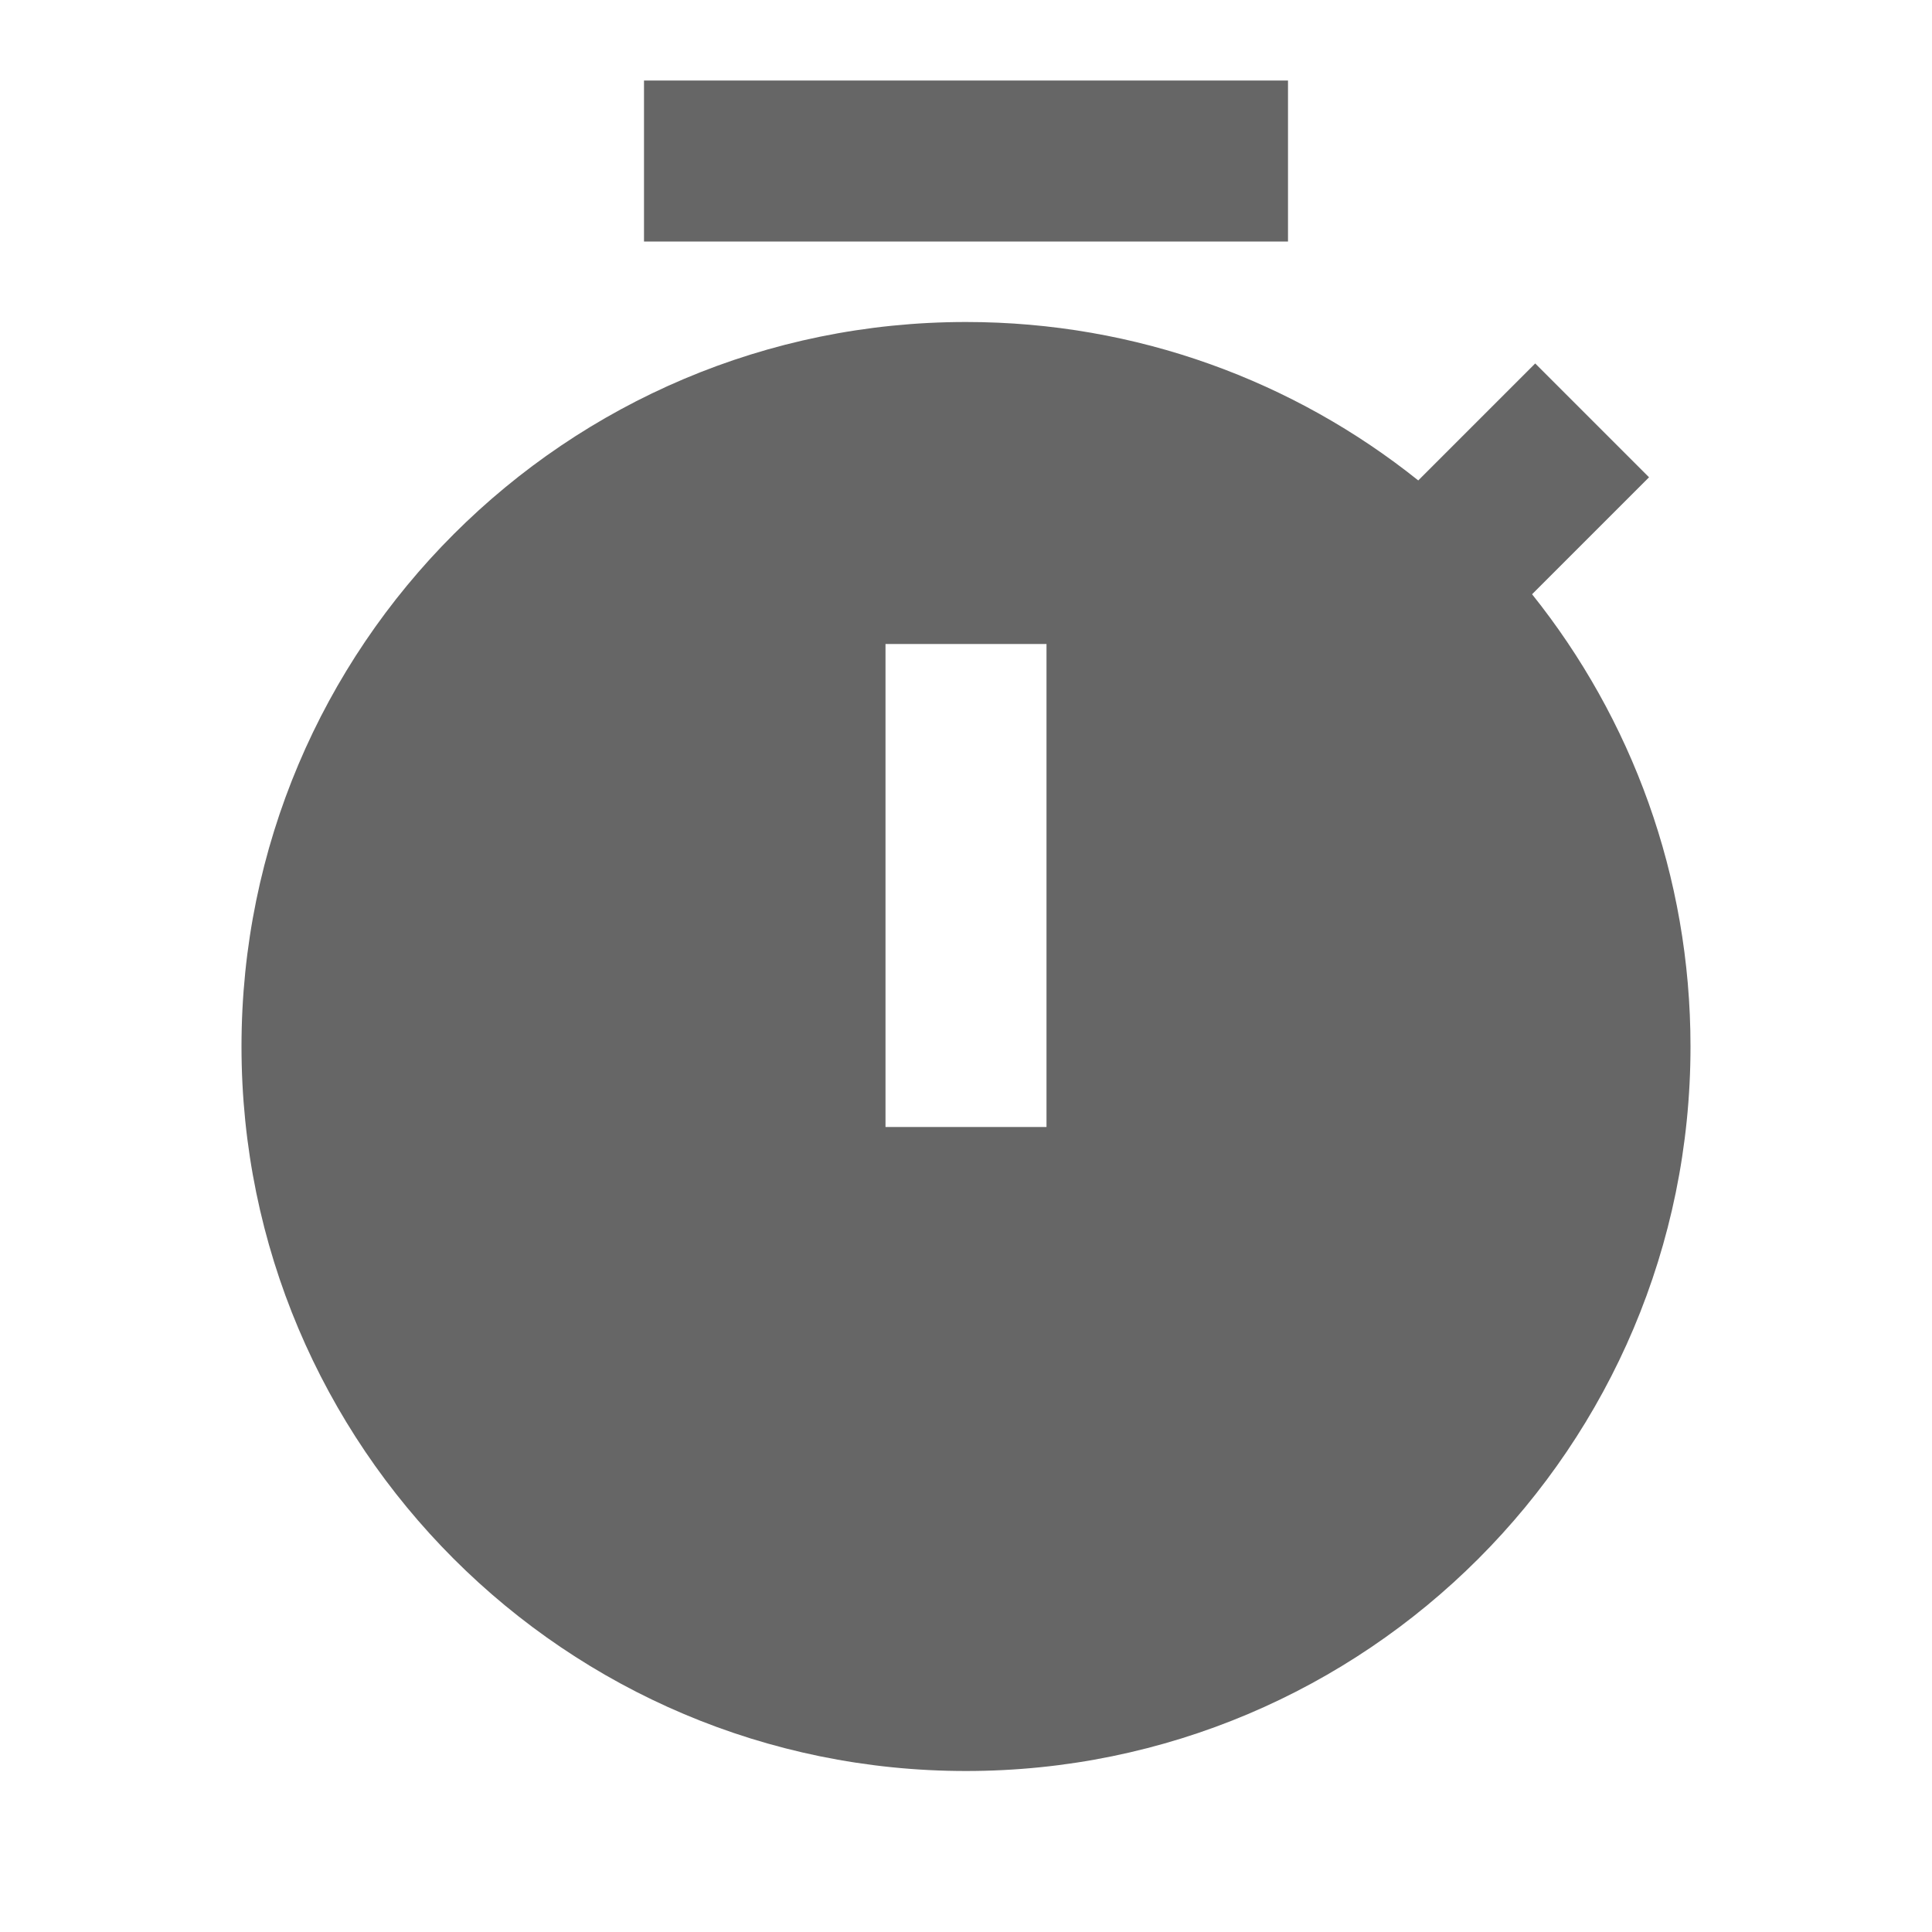
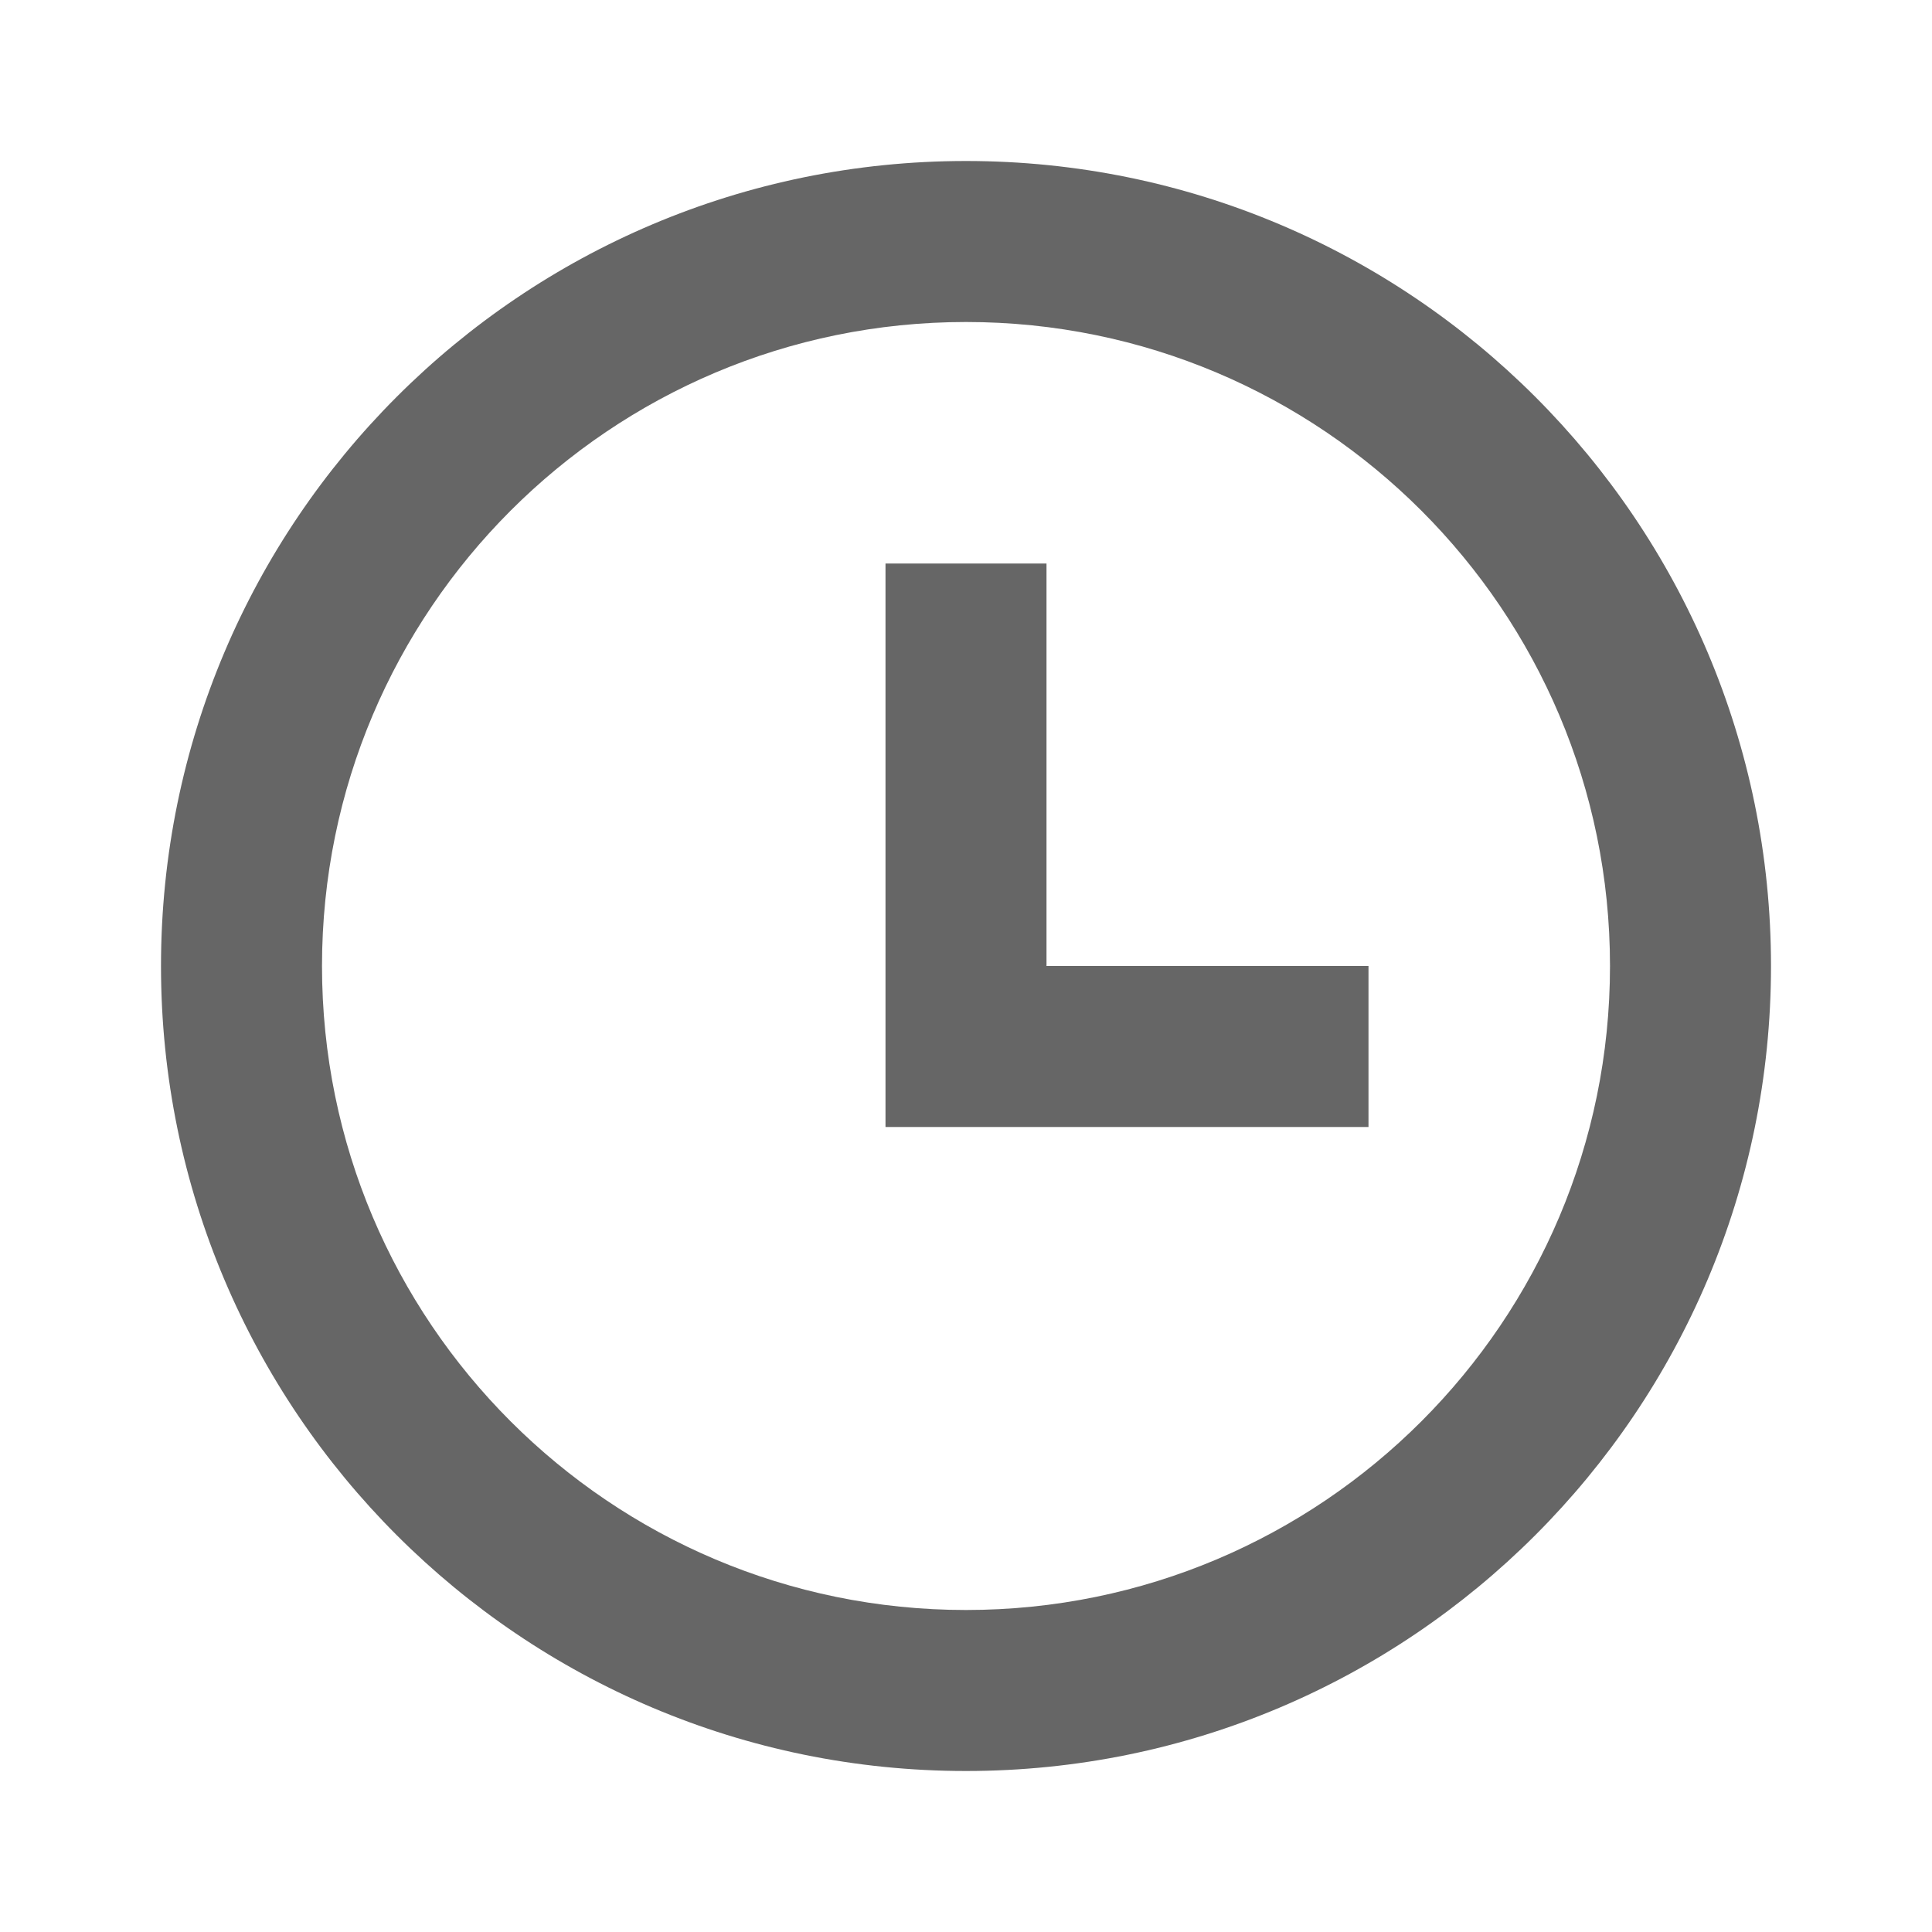
<svg xmlns="http://www.w3.org/2000/svg" viewBox="0 0 24 24" width="16" height="16">
  <path fill="none" d="M0 0h24v24H0z" />
-   <path d="M17.618 5.968L19.071 4.515L20.485 5.929L19.032 7.382C20.264 8.922 21 10.875 21 13C21 17.971 16.971 22 12 22C7.029 22 3 17.971 3 13C3 8.029 7.029 4 12 4C14.125 4 16.078 4.736 17.618 5.968ZM11 8V14H13V8H11ZM8 1H16V3H8V1Z" fill="rgba(102,102,102,1)" />
+   <path d="M12 22C6.477 22 2 17.523 2 12C2 6.477 6.477 2 12 2C17.523 2 22 6.477 22 12C22 17.523 17.523 22 12 22ZM12 20C16.418 20 20 16.418 20 12C20 7.582 16.418 4 12 4C7.582 4 4 7.582 4 12C4 16.418 7.582 20 12 20ZM13 12H17V14H11V7H13V12Z" fill="rgba(102,102,102,1)" />
</svg>
